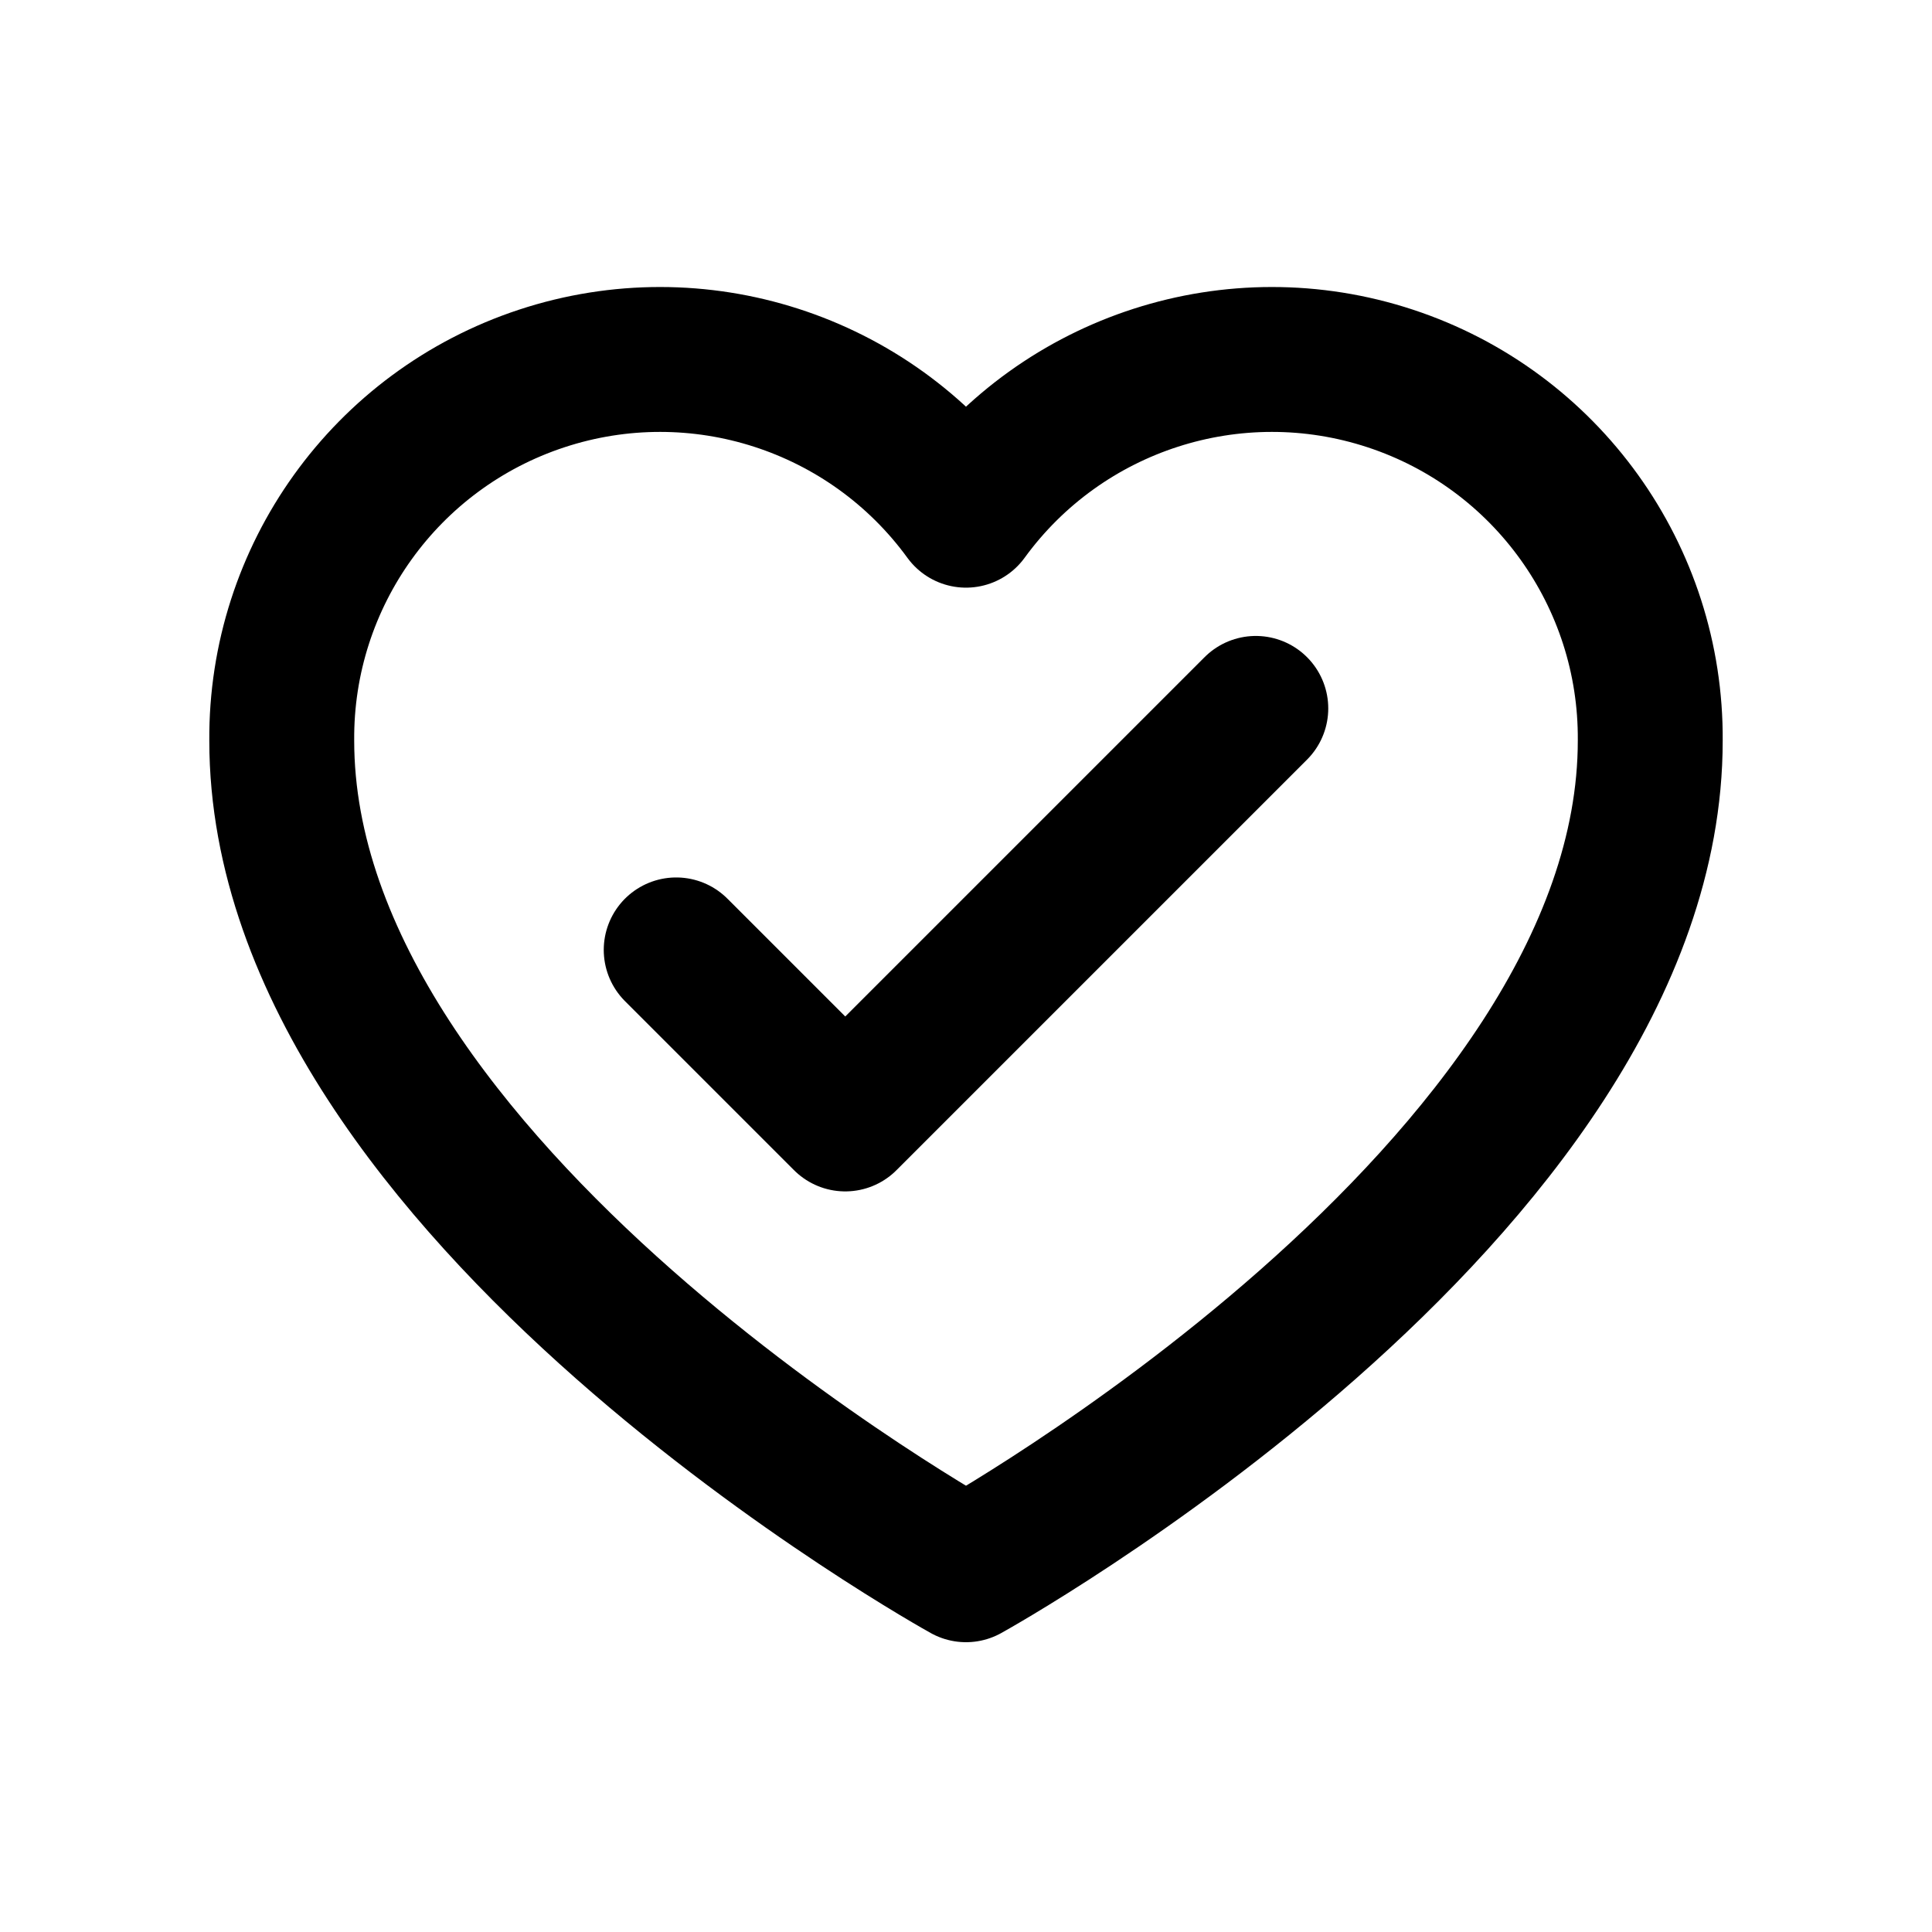
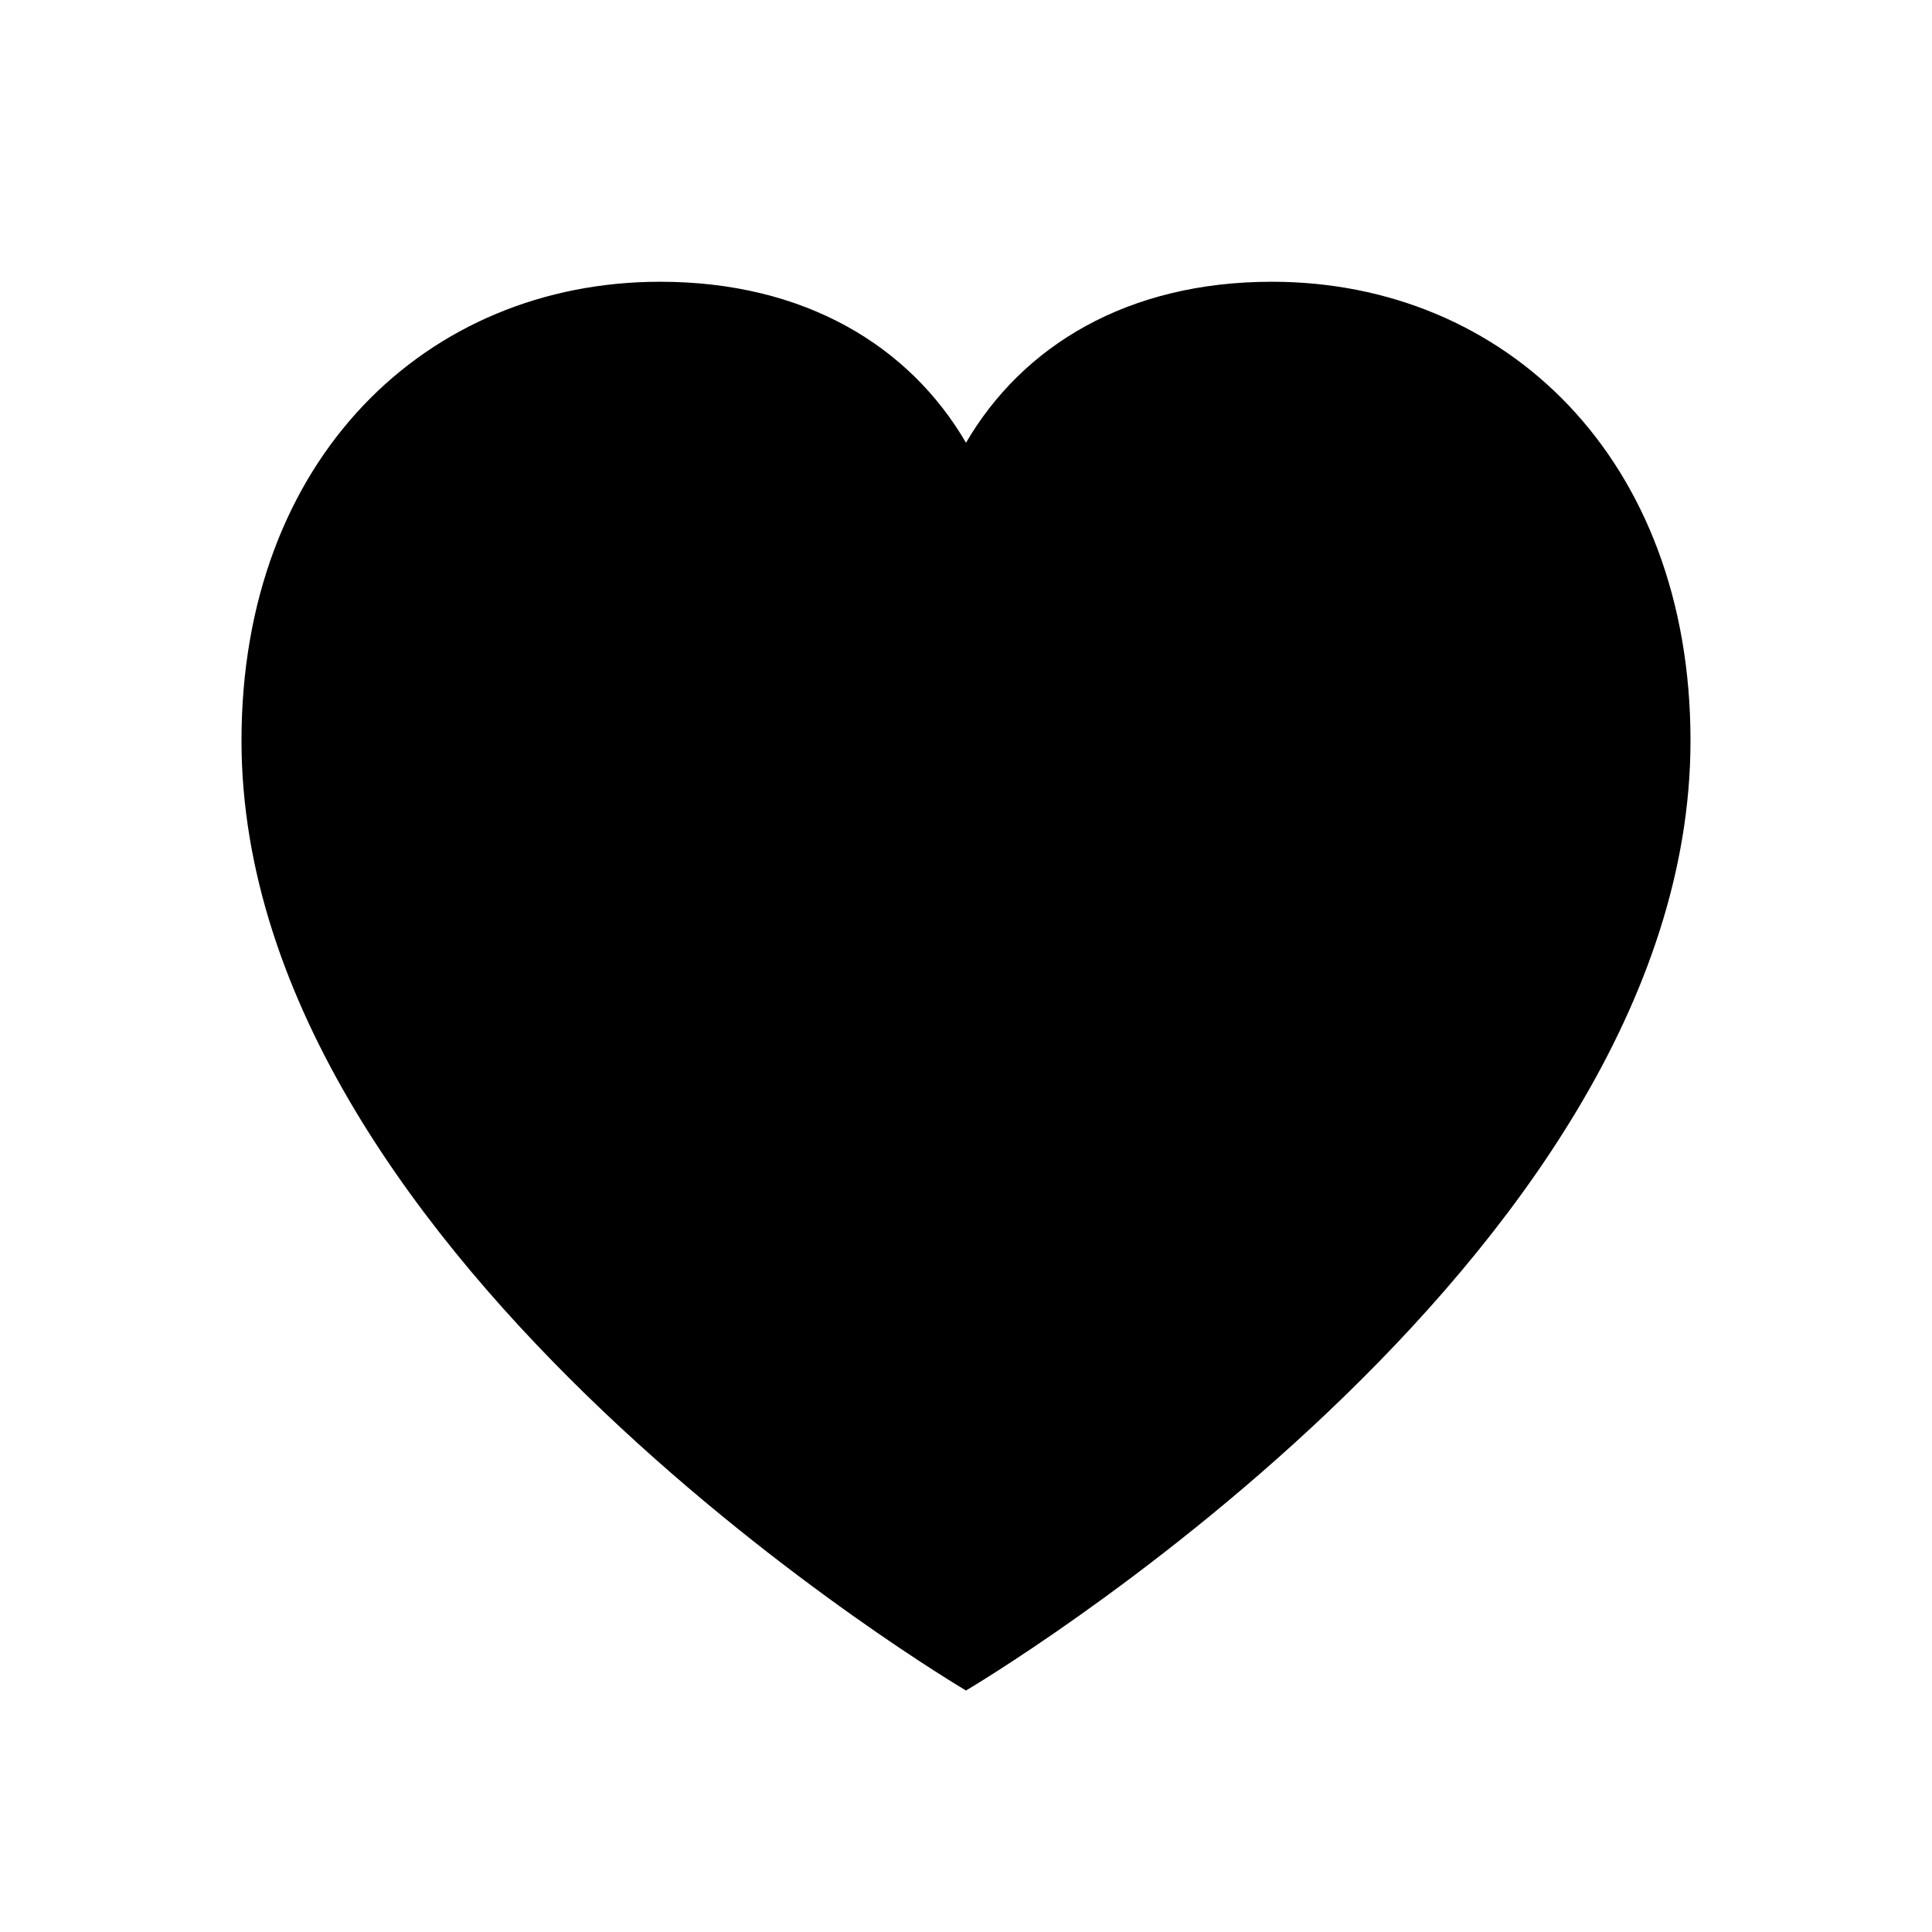
- <svg xmlns="http://www.w3.org/2000/svg" viewBox="0 0 24 24" fill="none" stroke="#000" stroke-width="1.8" stroke-linecap="round" stroke-linejoin="round">
-   <path d="M20.5 9.2c0 5.6-8.5 10.3-8.5 10.3S3.5 14.8 3.5 9.2A4.7 4.7 0 0 1 12 6.4a4.7 4.7 0 0 1 8.5 2.8Z" />
-   <path d="m8.4 11.8 2.1 2.1 5.1-5.1" />
+ <svg xmlns="http://www.w3.org/2000/svg" viewBox="0 0 24 24">
+   <path fill="#000" d="M12 21S3 15.7 3 9.2C3 5.7 5.3 3.5 8.2 3.5c1.8 0 3.1.8 3.8 2 .7-1.2 2-2 3.8-2 2.9 0 5.2 2.2 5.2 5.7C21 15.7 12 21 12 21Z" />
</svg>
